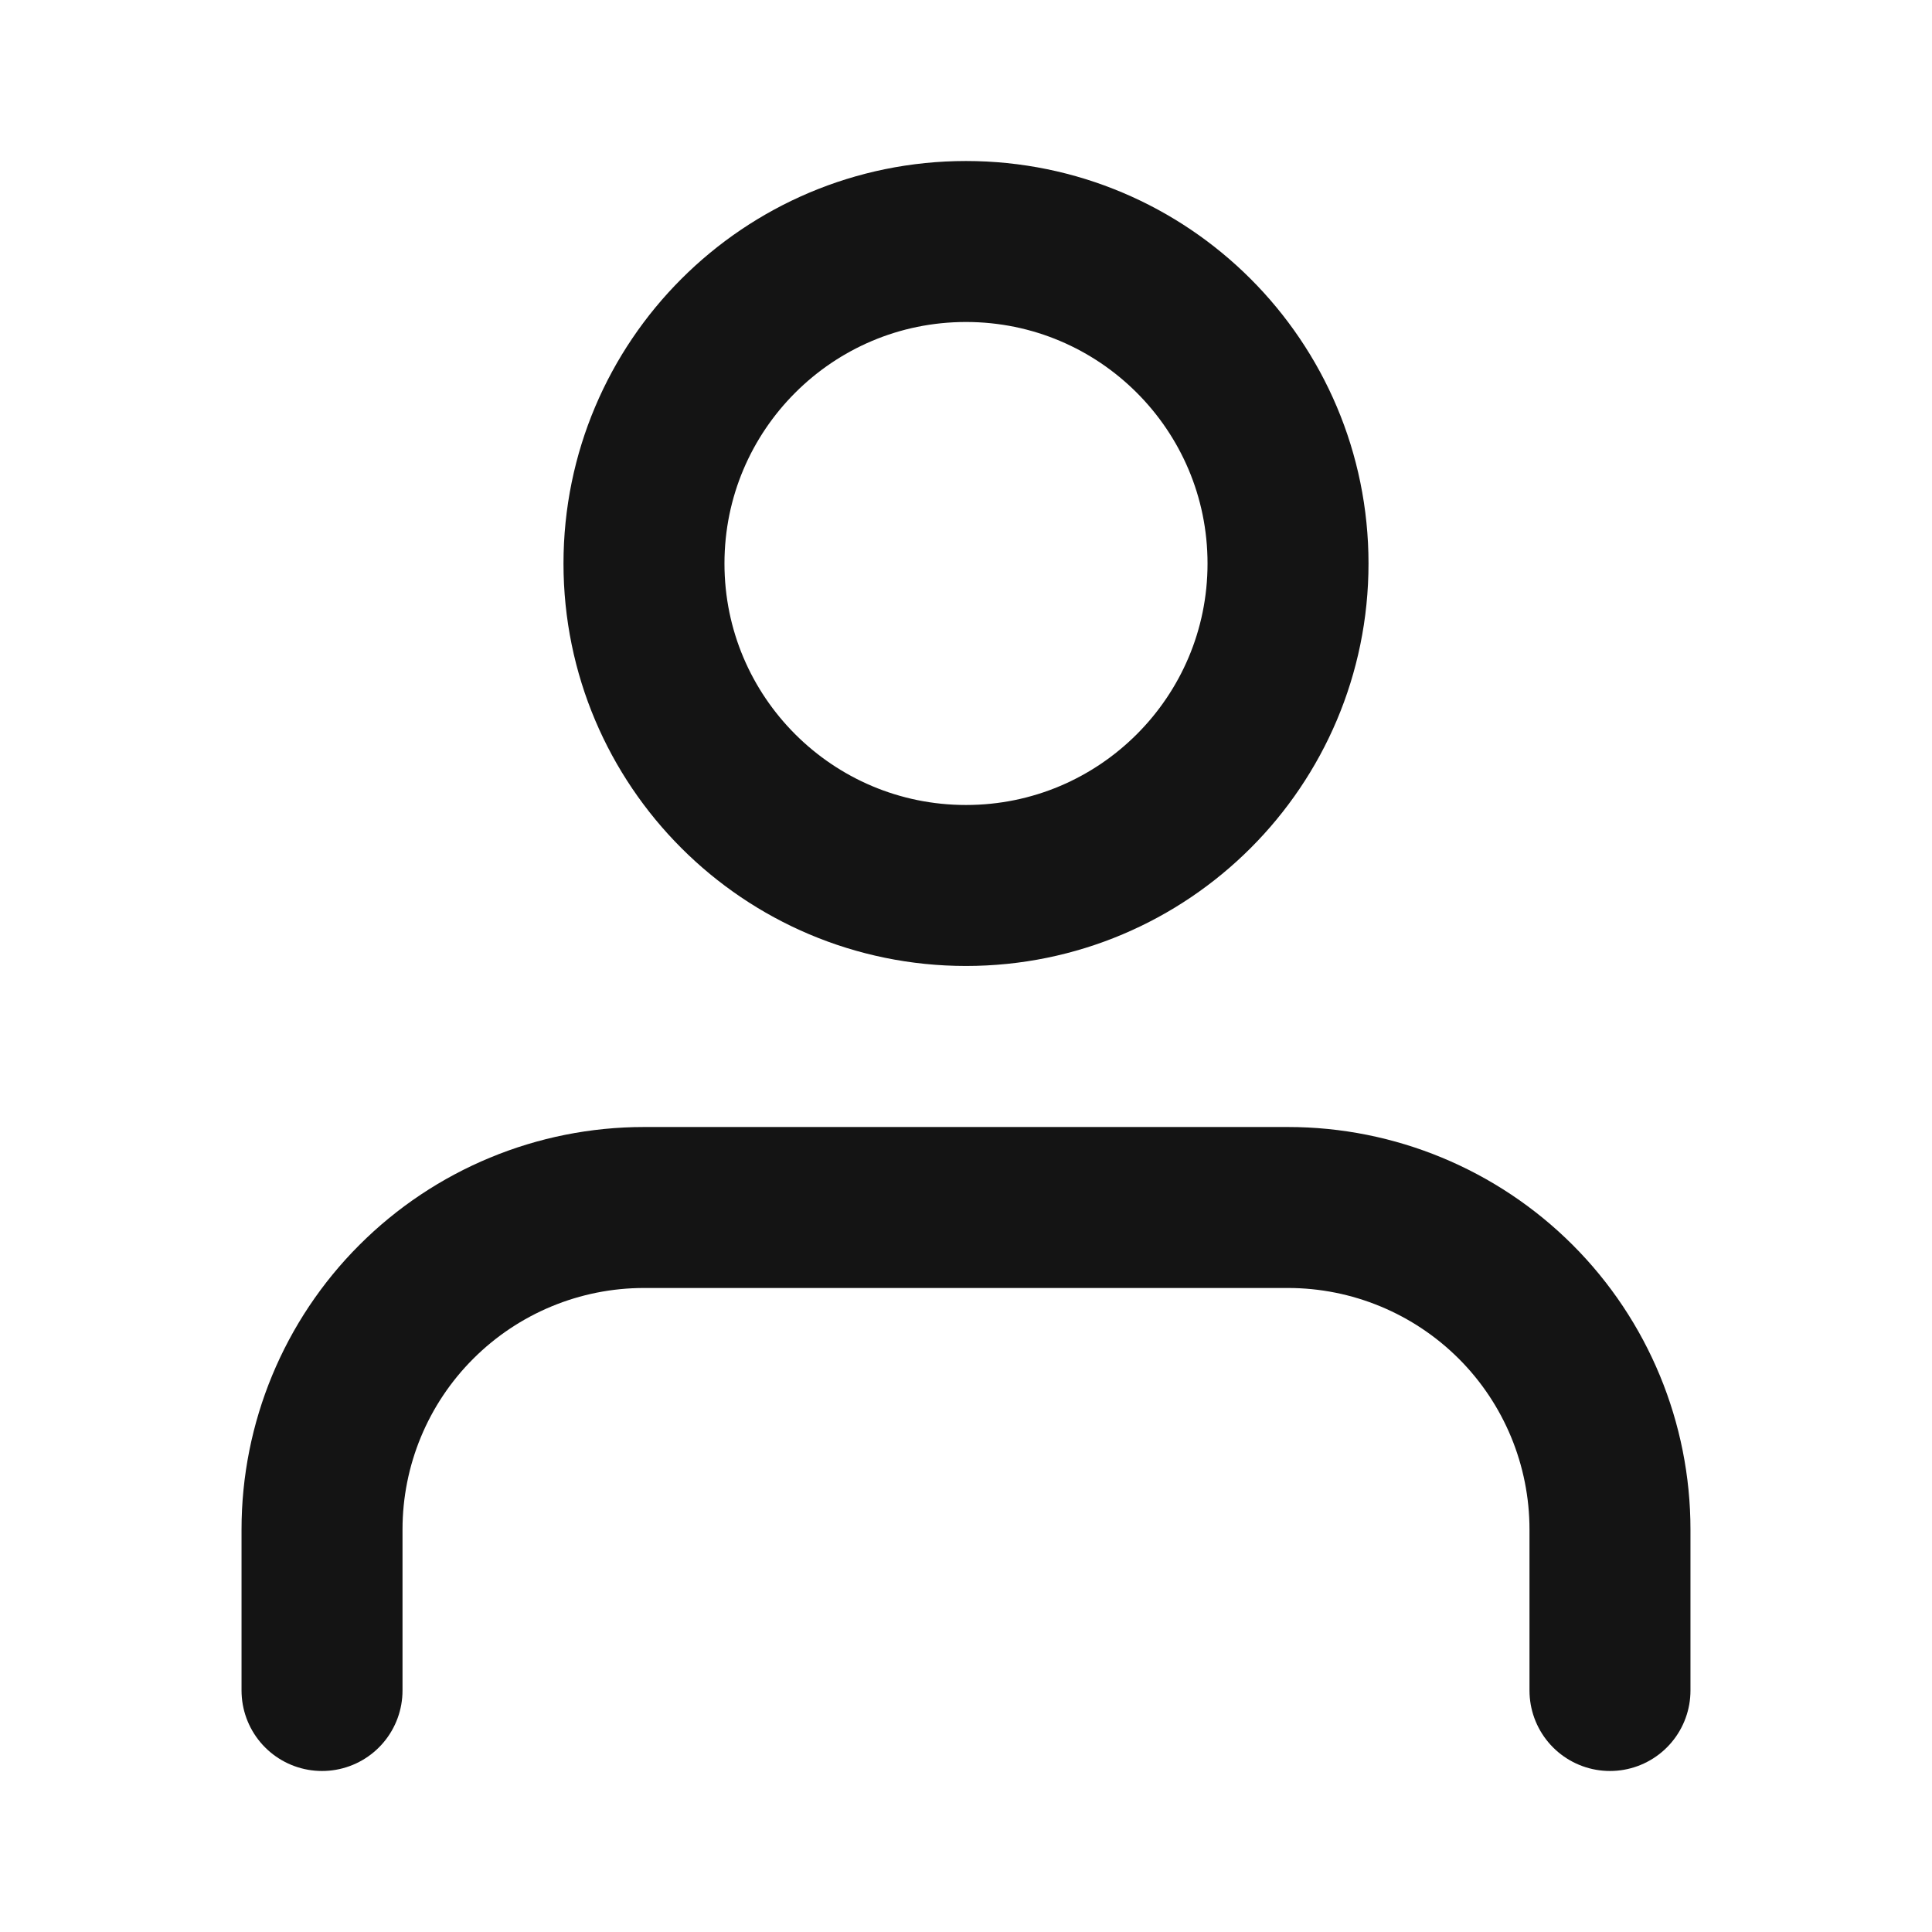
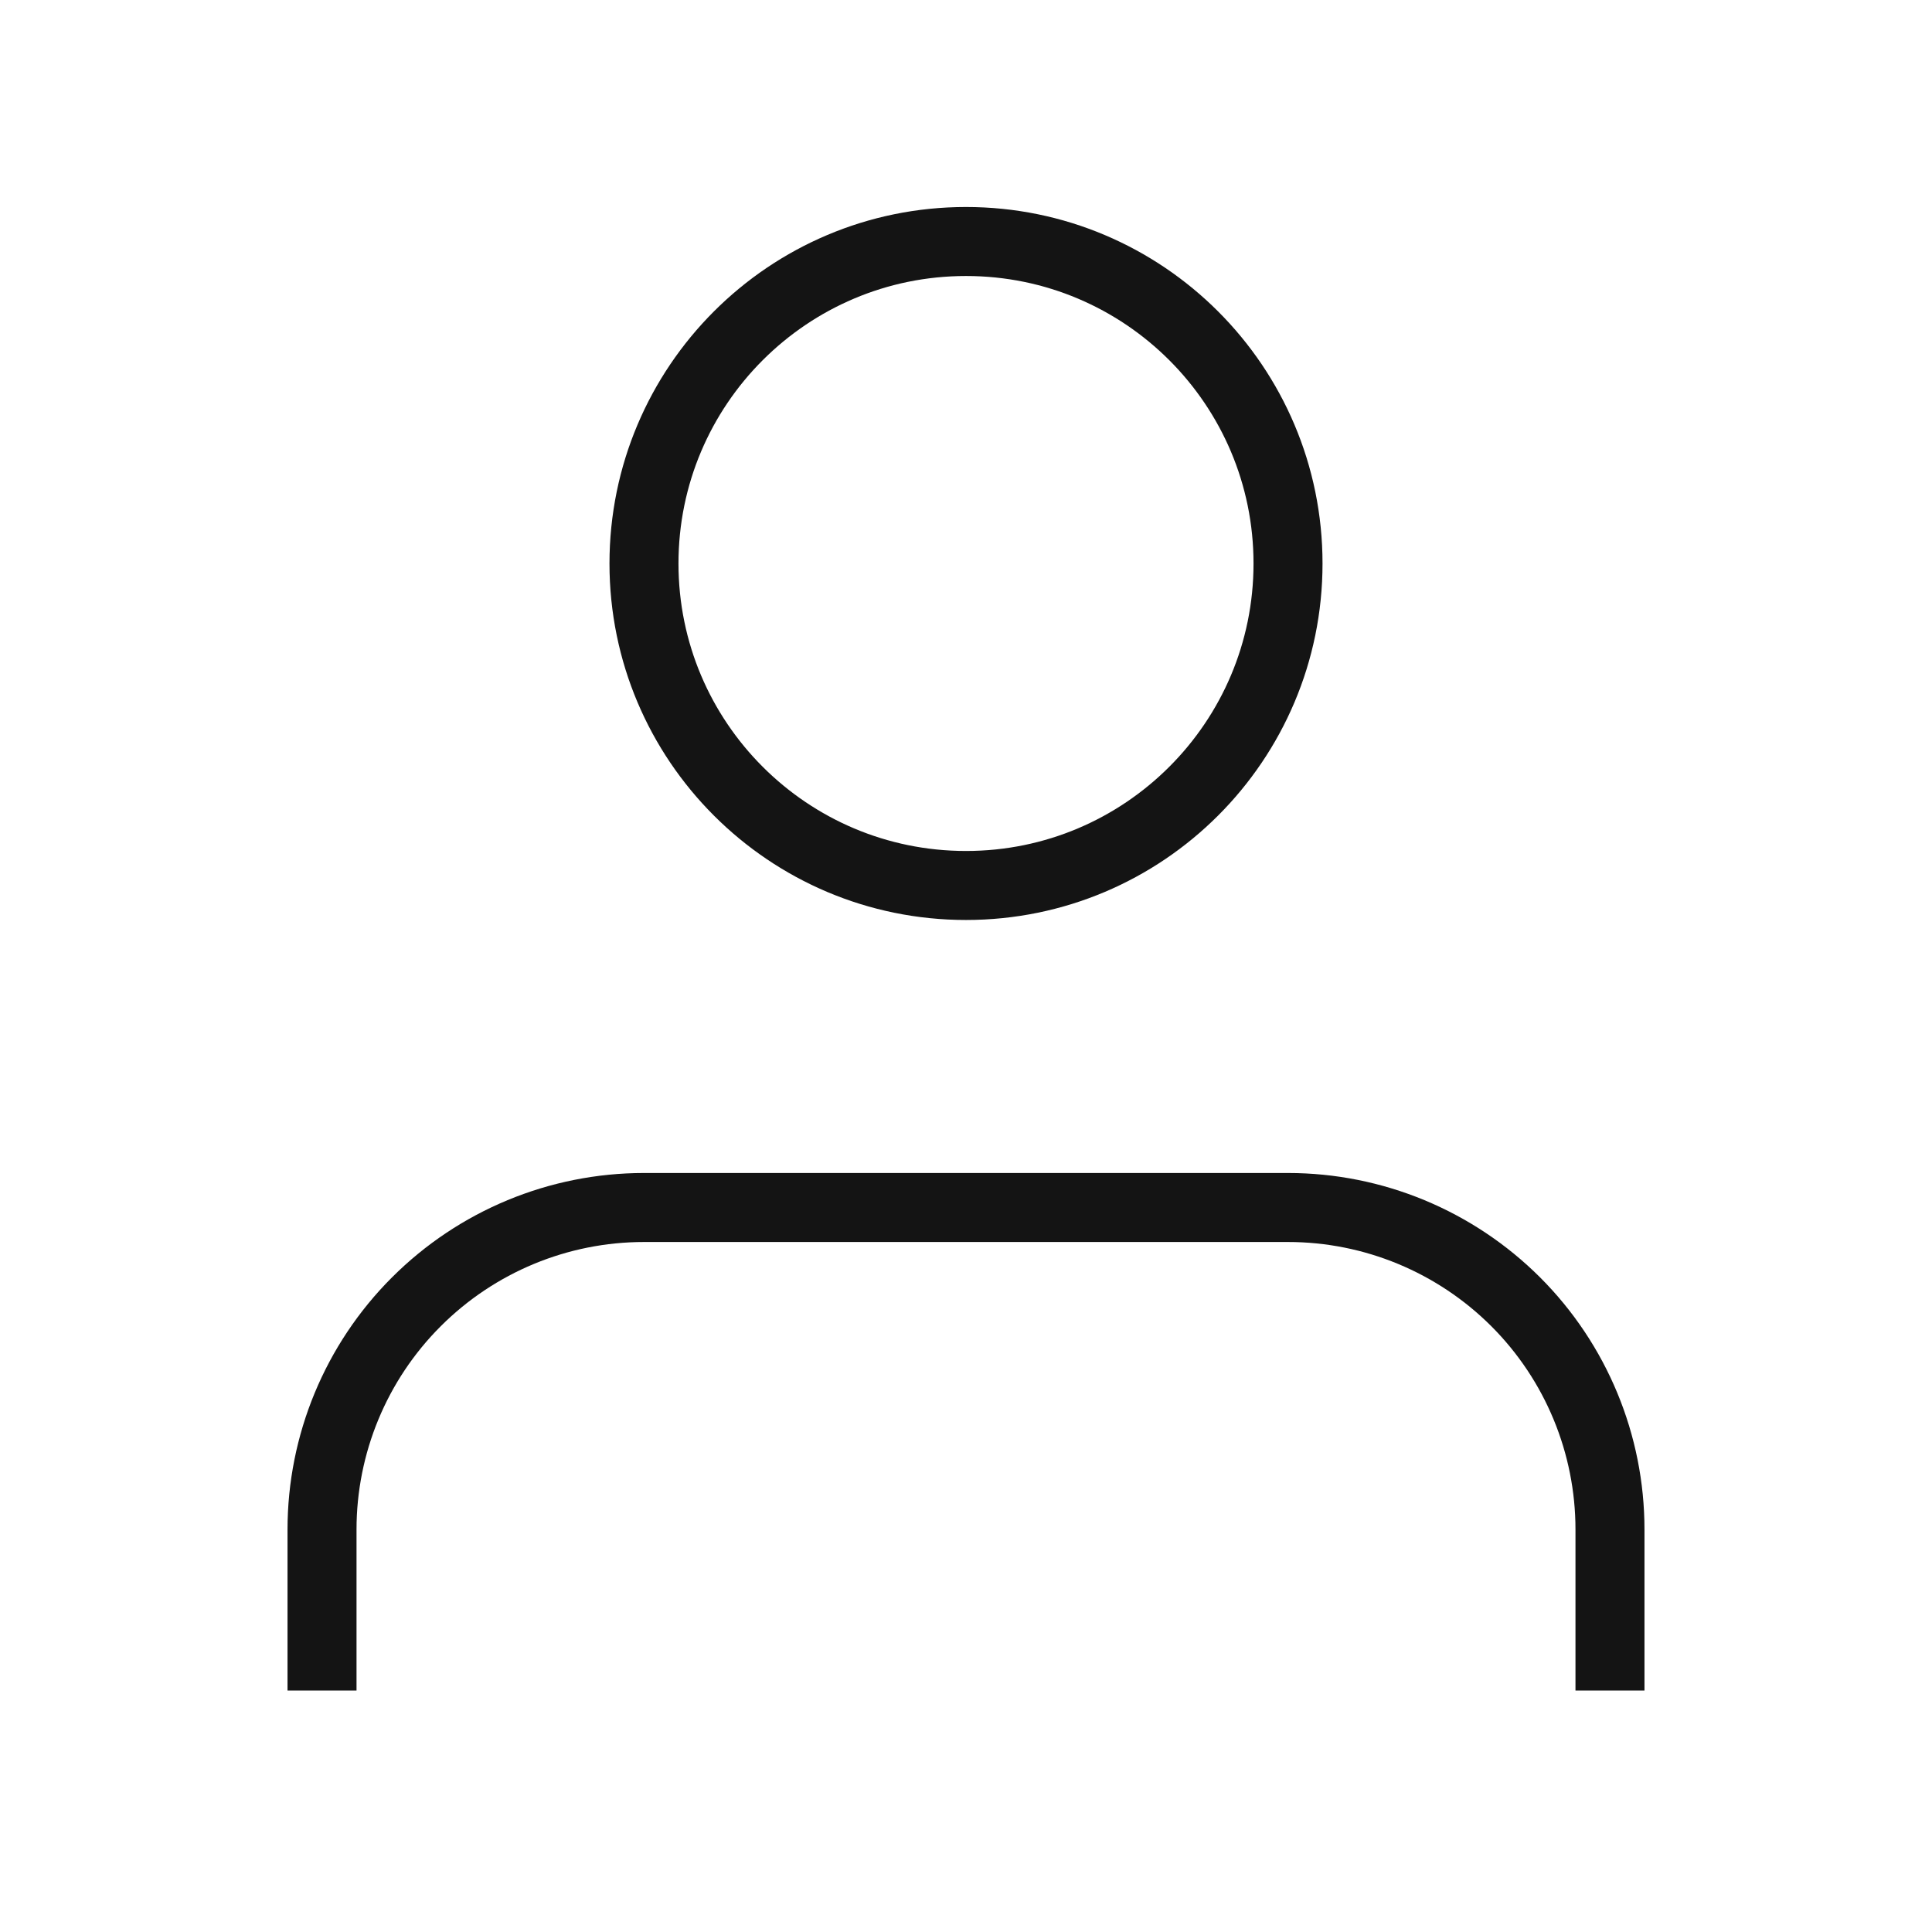
<svg xmlns="http://www.w3.org/2000/svg" width="28" height="28" viewBox="0 0 28 28" fill="none">
-   <path d="M23.333 24.5V22.167C23.333 20.929 22.842 19.742 21.967 18.867C21.091 17.992 19.904 17.5 18.667 17.5H9.333C8.096 17.5 6.909 17.992 6.034 18.867C5.158 19.742 4.667 20.929 4.667 22.167V24.5M18.667 8.167C18.667 10.744 16.577 12.833 14 12.833C11.423 12.833 9.333 10.744 9.333 8.167C9.333 5.589 11.423 3.5 14 3.5C16.577 3.5 18.667 5.589 18.667 8.167Z" stroke="#141414" stroke-width="2.333" stroke-linecap="round" stroke-linejoin="round" />
+   <path d="M23.333 24.5V22.167C23.333 20.929 22.842 19.742 21.967 18.867C21.091 17.992 19.904 17.5 18.667 17.5H9.333C8.096 17.5 6.909 17.992 6.034 18.867C5.158 19.742 4.667 20.929 4.667 22.167V24.5M18.667 8.167C18.667 10.744 16.577 12.833 14 12.833C11.423 12.833 9.333 10.744 9.333 8.167C9.333 5.589 11.423 3.5 14 3.5C16.577 3.5 18.667 5.589 18.667 8.167Z" stroke="#141414" strokeWidth="2.333" strokeLinecap="round" strokeLinejoin="round" />
</svg>
